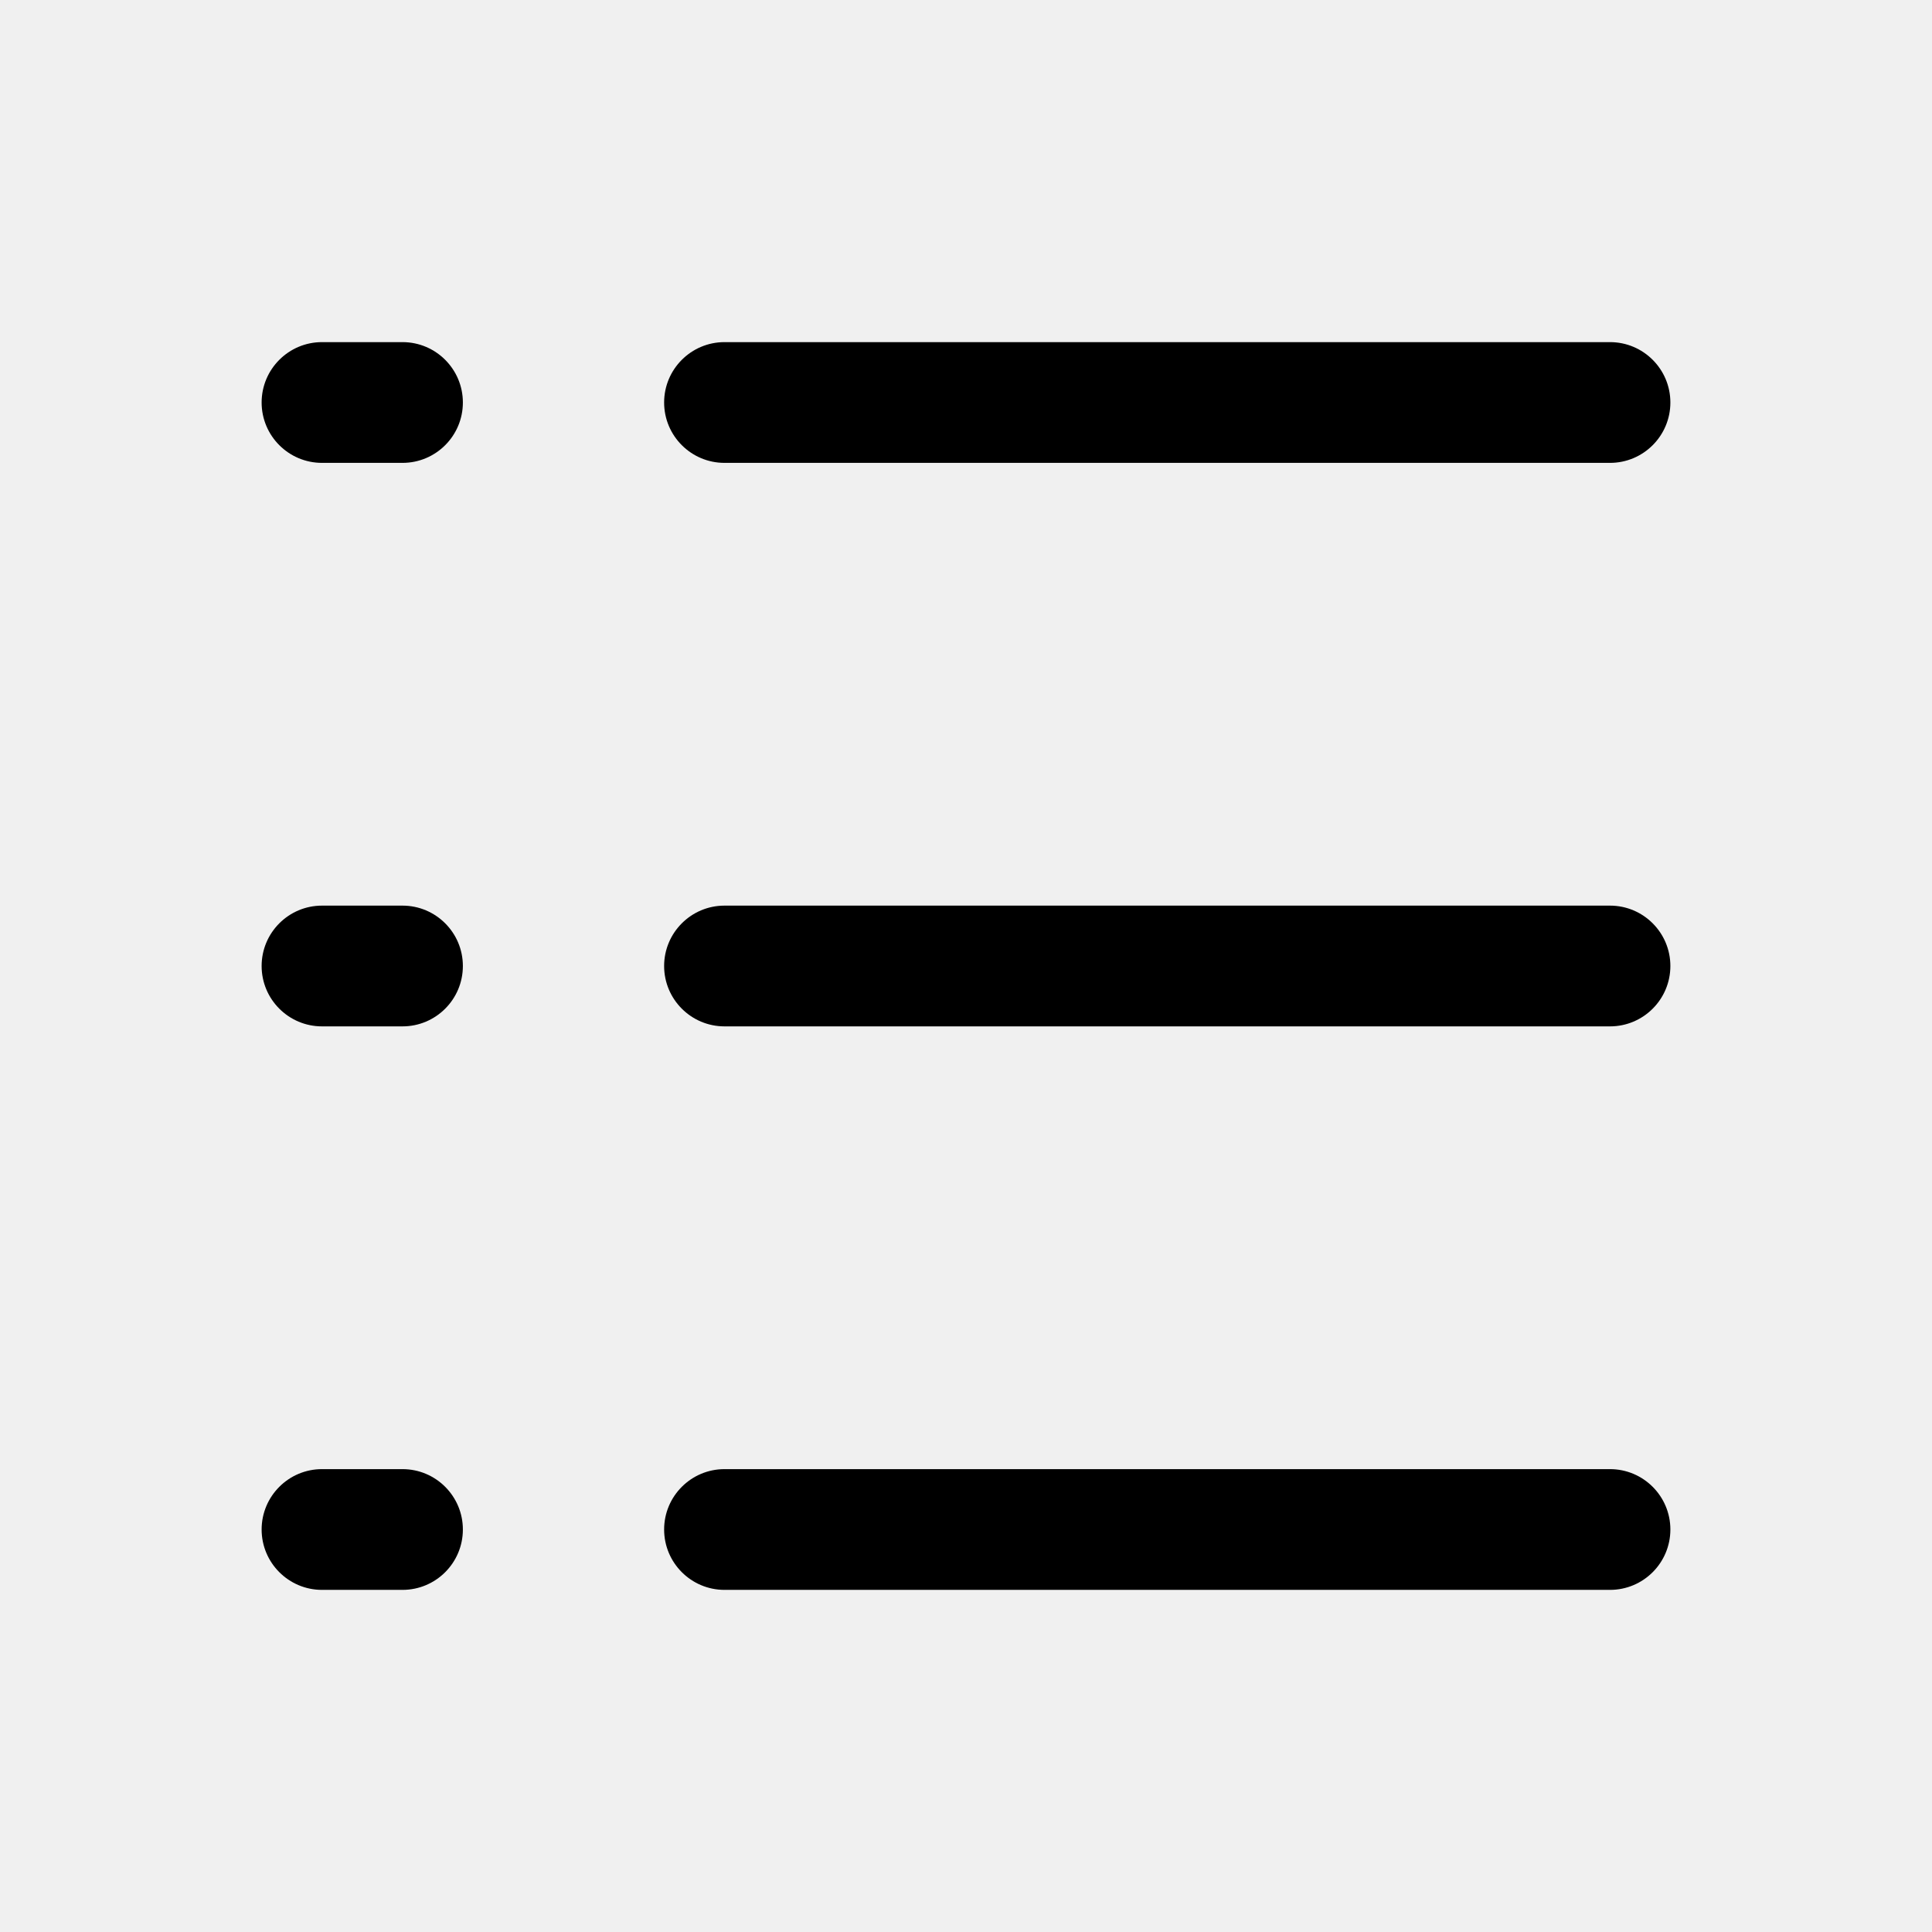
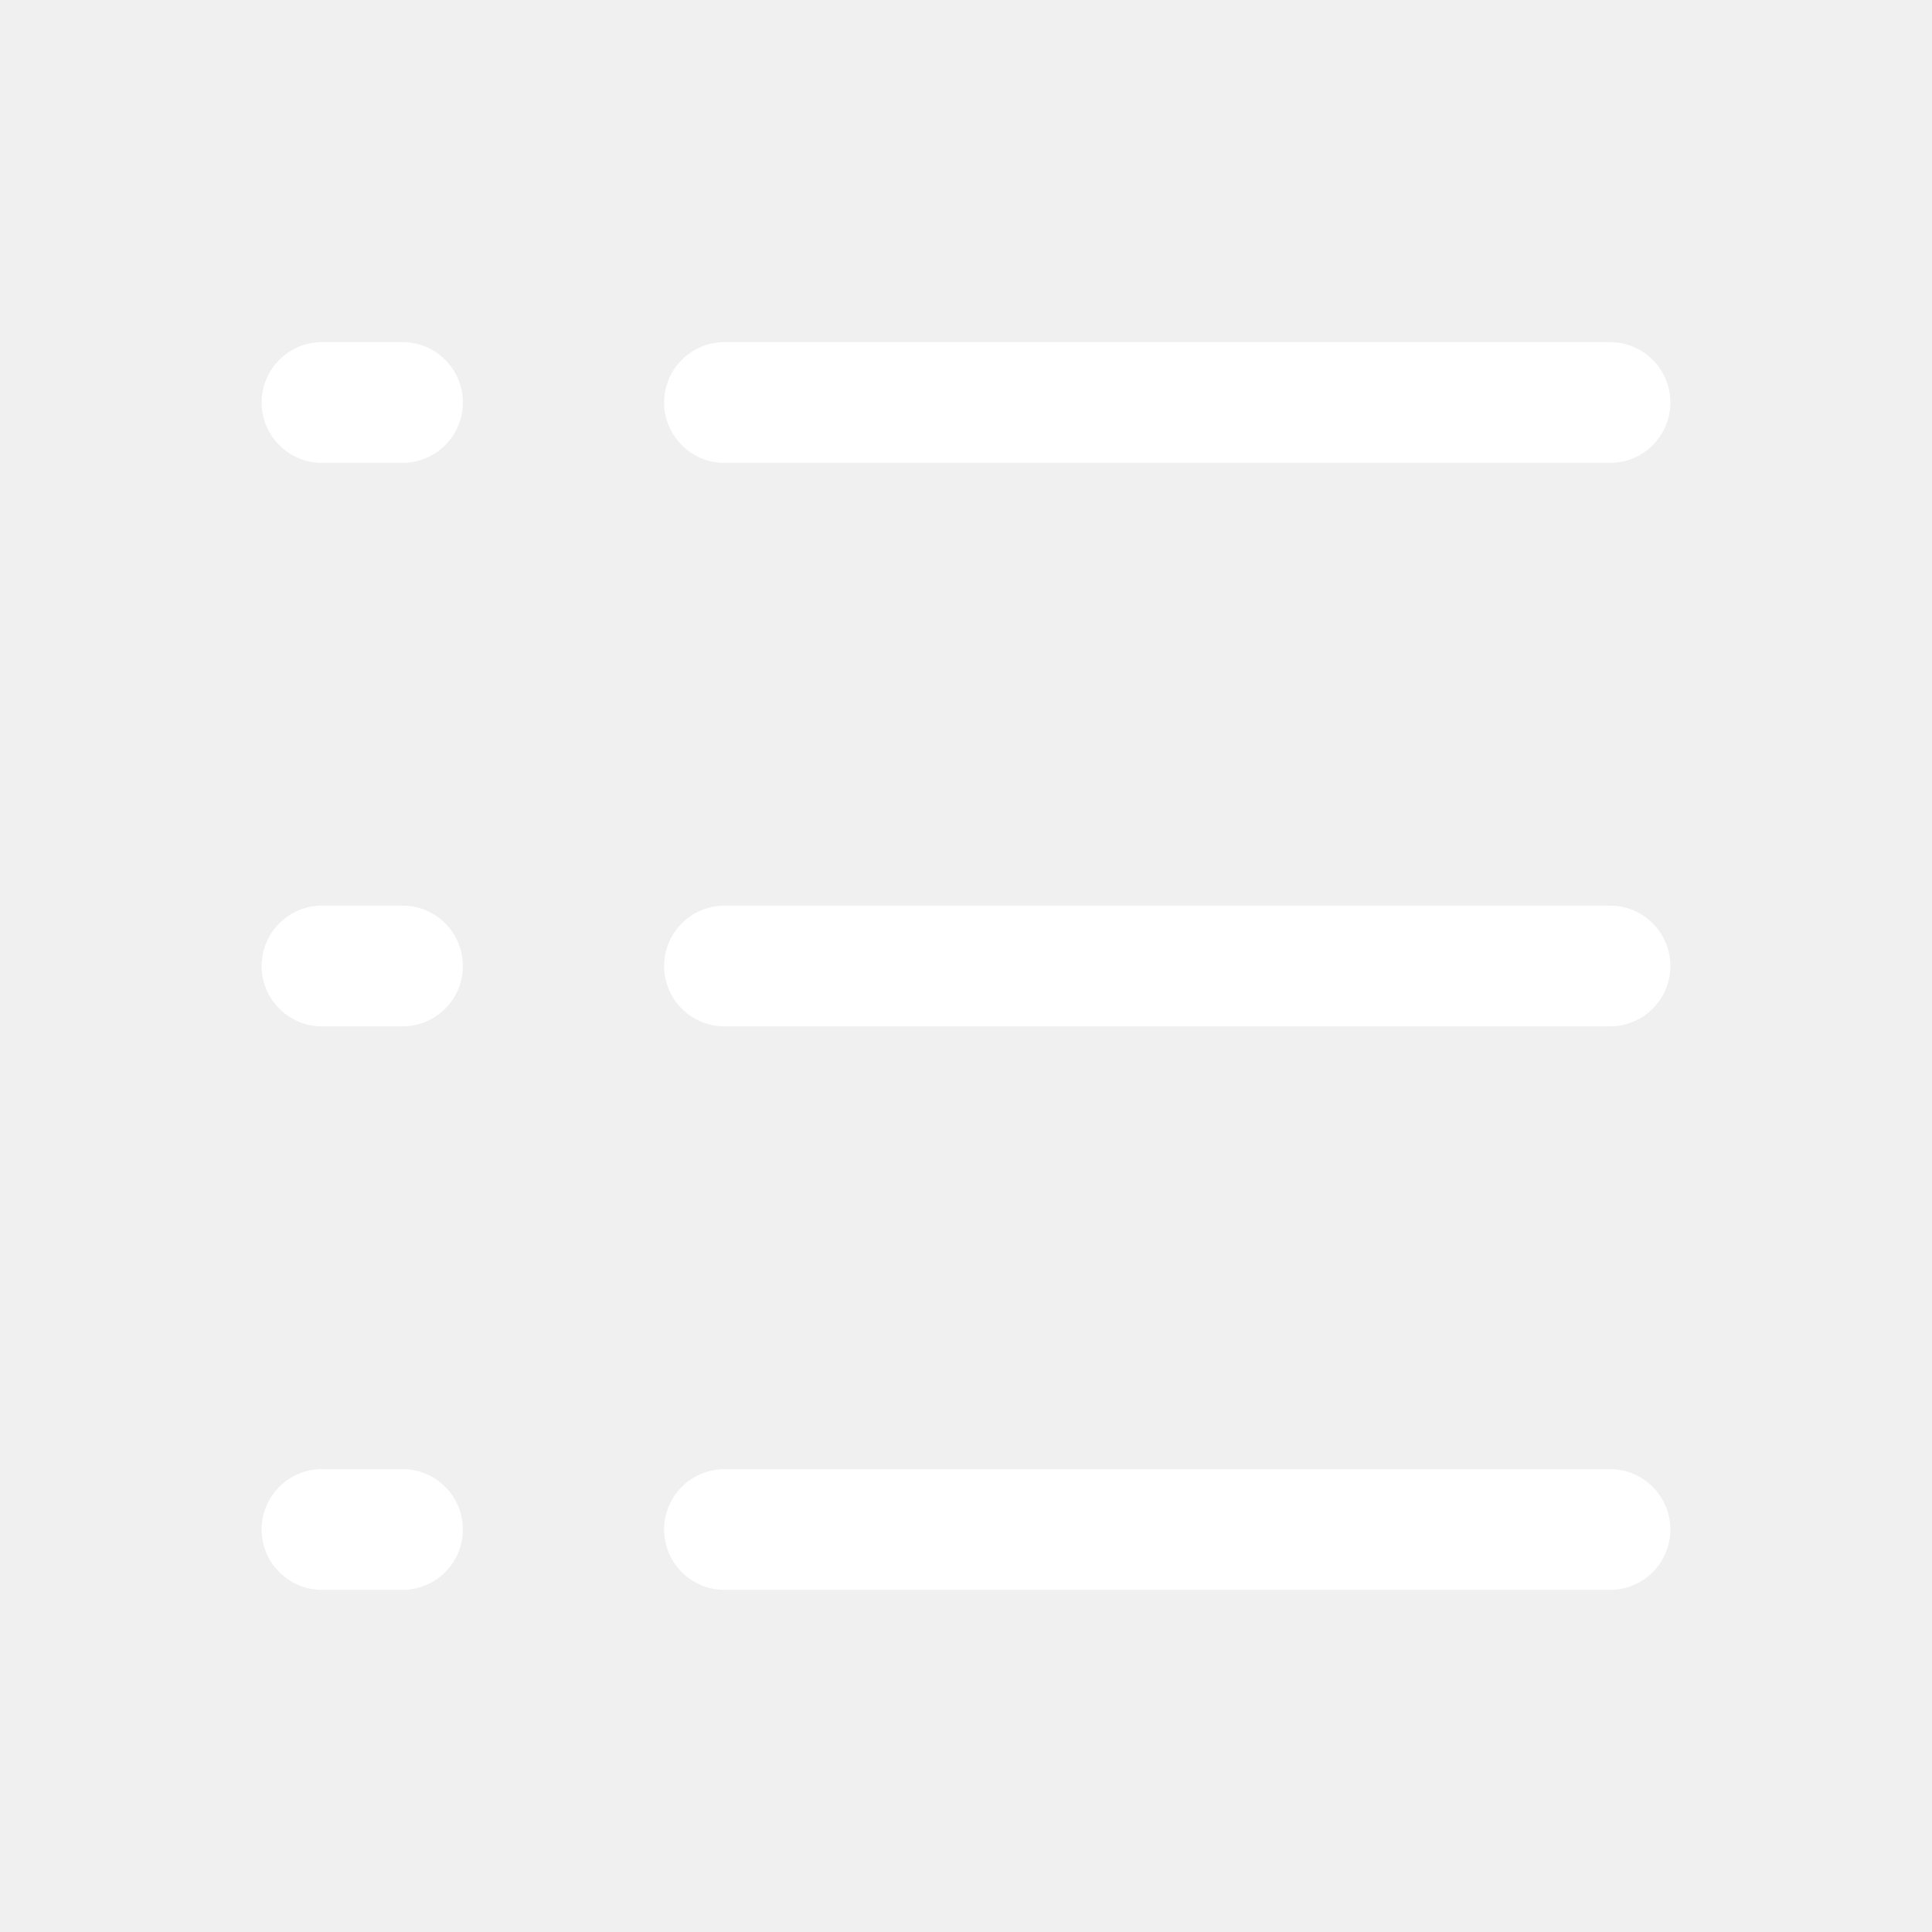
- <svg xmlns="http://www.w3.org/2000/svg" width="24" height="24" viewBox="0 0 24 24" fill="currentColor">
-   <path fill-rule="evenodd" clip-rule="evenodd" d="M3.25 5C3.25 4.586 3.586 4.25 4 4.25H5C5.414 4.25 5.75 4.586 5.75 5C5.75 5.414 5.414 5.75 5 5.75H4C3.586 5.75 3.25 5.414 3.25 5ZM8.25 5C8.25 4.586 8.586 4.25 9 4.25H20C20.414 4.25 20.75 4.586 20.75 5C20.75 5.414 20.414 5.75 20 5.75H9C8.586 5.75 8.25 5.414 8.25 5ZM3.25 12C3.25 11.586 3.586 11.25 4 11.25H5C5.414 11.25 5.75 11.586 5.75 12C5.75 12.414 5.414 12.75 5 12.75H4C3.586 12.75 3.25 12.414 3.25 12ZM8.25 12C8.25 11.586 8.586 11.25 9 11.25H20C20.414 11.25 20.75 11.586 20.75 12C20.75 12.414 20.414 12.75 20 12.75H9C8.586 12.75 8.25 12.414 8.25 12ZM3.25 19C3.25 18.586 3.586 18.25 4 18.25H5C5.414 18.25 5.75 18.586 5.75 19C5.75 19.414 5.414 19.75 5 19.75H4C3.586 19.75 3.25 19.414 3.25 19ZM8.25 19C8.25 18.586 8.586 18.25 9 18.25H20C20.414 18.25 20.75 18.586 20.75 19C20.75 19.414 20.414 19.75 20 19.75H9C8.586 19.75 8.25 19.414 8.25 19Z" fill="currentColor" />
+ <svg xmlns="http://www.w3.org/2000/svg" width="24" height="24" viewBox="0 0 24 24" fill="none">
+   <path fill-rule="evenodd" clip-rule="evenodd" d="M3.25 5C3.25 4.586 3.586 4.25 4 4.25H5C5.414 4.25 5.75 4.586 5.75 5C5.75 5.414 5.414 5.75 5 5.75H4C3.586 5.75 3.25 5.414 3.25 5ZM8.25 5C8.25 4.586 8.586 4.25 9 4.25H20C20.414 4.25 20.75 4.586 20.75 5C20.75 5.414 20.414 5.75 20 5.75H9C8.586 5.75 8.25 5.414 8.25 5ZM3.25 12C3.25 11.586 3.586 11.25 4 11.25H5C5.414 11.25 5.75 11.586 5.75 12C5.75 12.414 5.414 12.75 5 12.75H4C3.586 12.75 3.25 12.414 3.25 12ZM8.25 12C8.25 11.586 8.586 11.25 9 11.25H20C20.414 11.25 20.75 11.586 20.75 12C20.75 12.414 20.414 12.75 20 12.75H9C8.586 12.75 8.25 12.414 8.25 12ZM3.25 19C3.25 18.586 3.586 18.25 4 18.25H5C5.414 18.25 5.75 18.586 5.75 19C5.75 19.414 5.414 19.75 5 19.75H4C3.586 19.75 3.25 19.414 3.25 19ZM8.25 19C8.25 18.586 8.586 18.25 9 18.25H20C20.414 18.25 20.75 18.586 20.75 19C20.75 19.414 20.414 19.75 20 19.75H9C8.586 19.75 8.25 19.414 8.25 19Z" fill="white" />
</svg>
